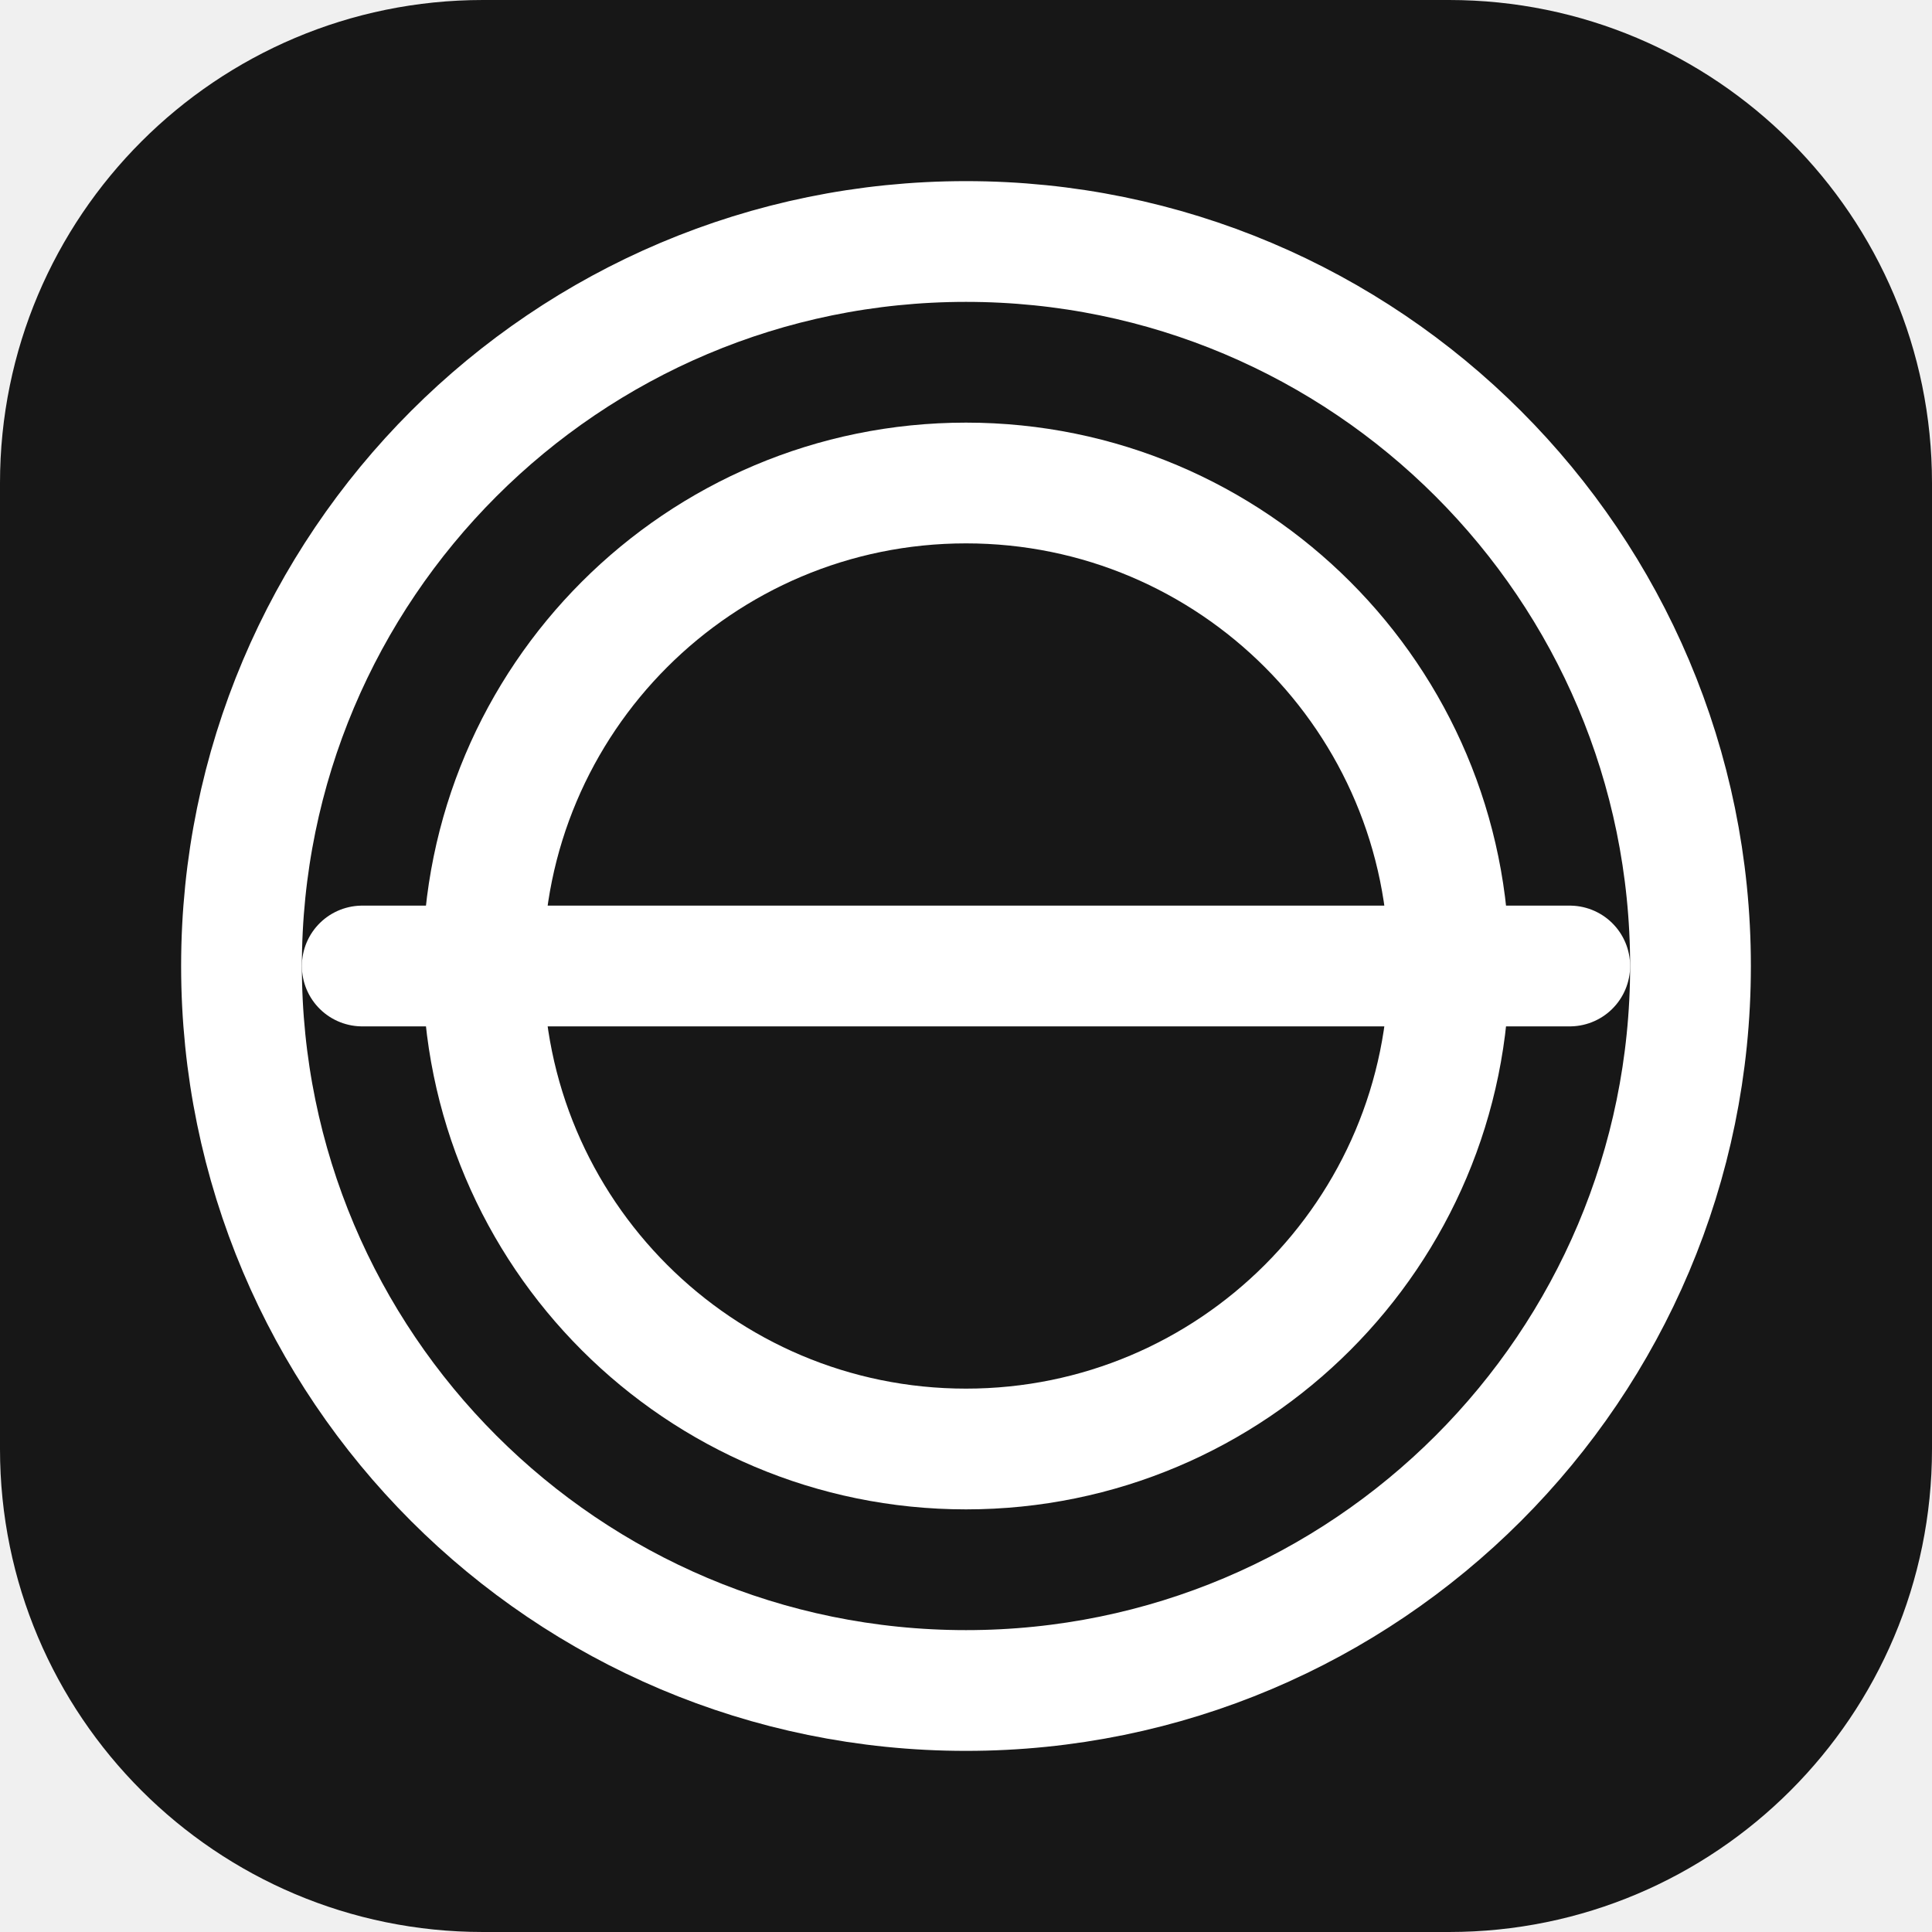
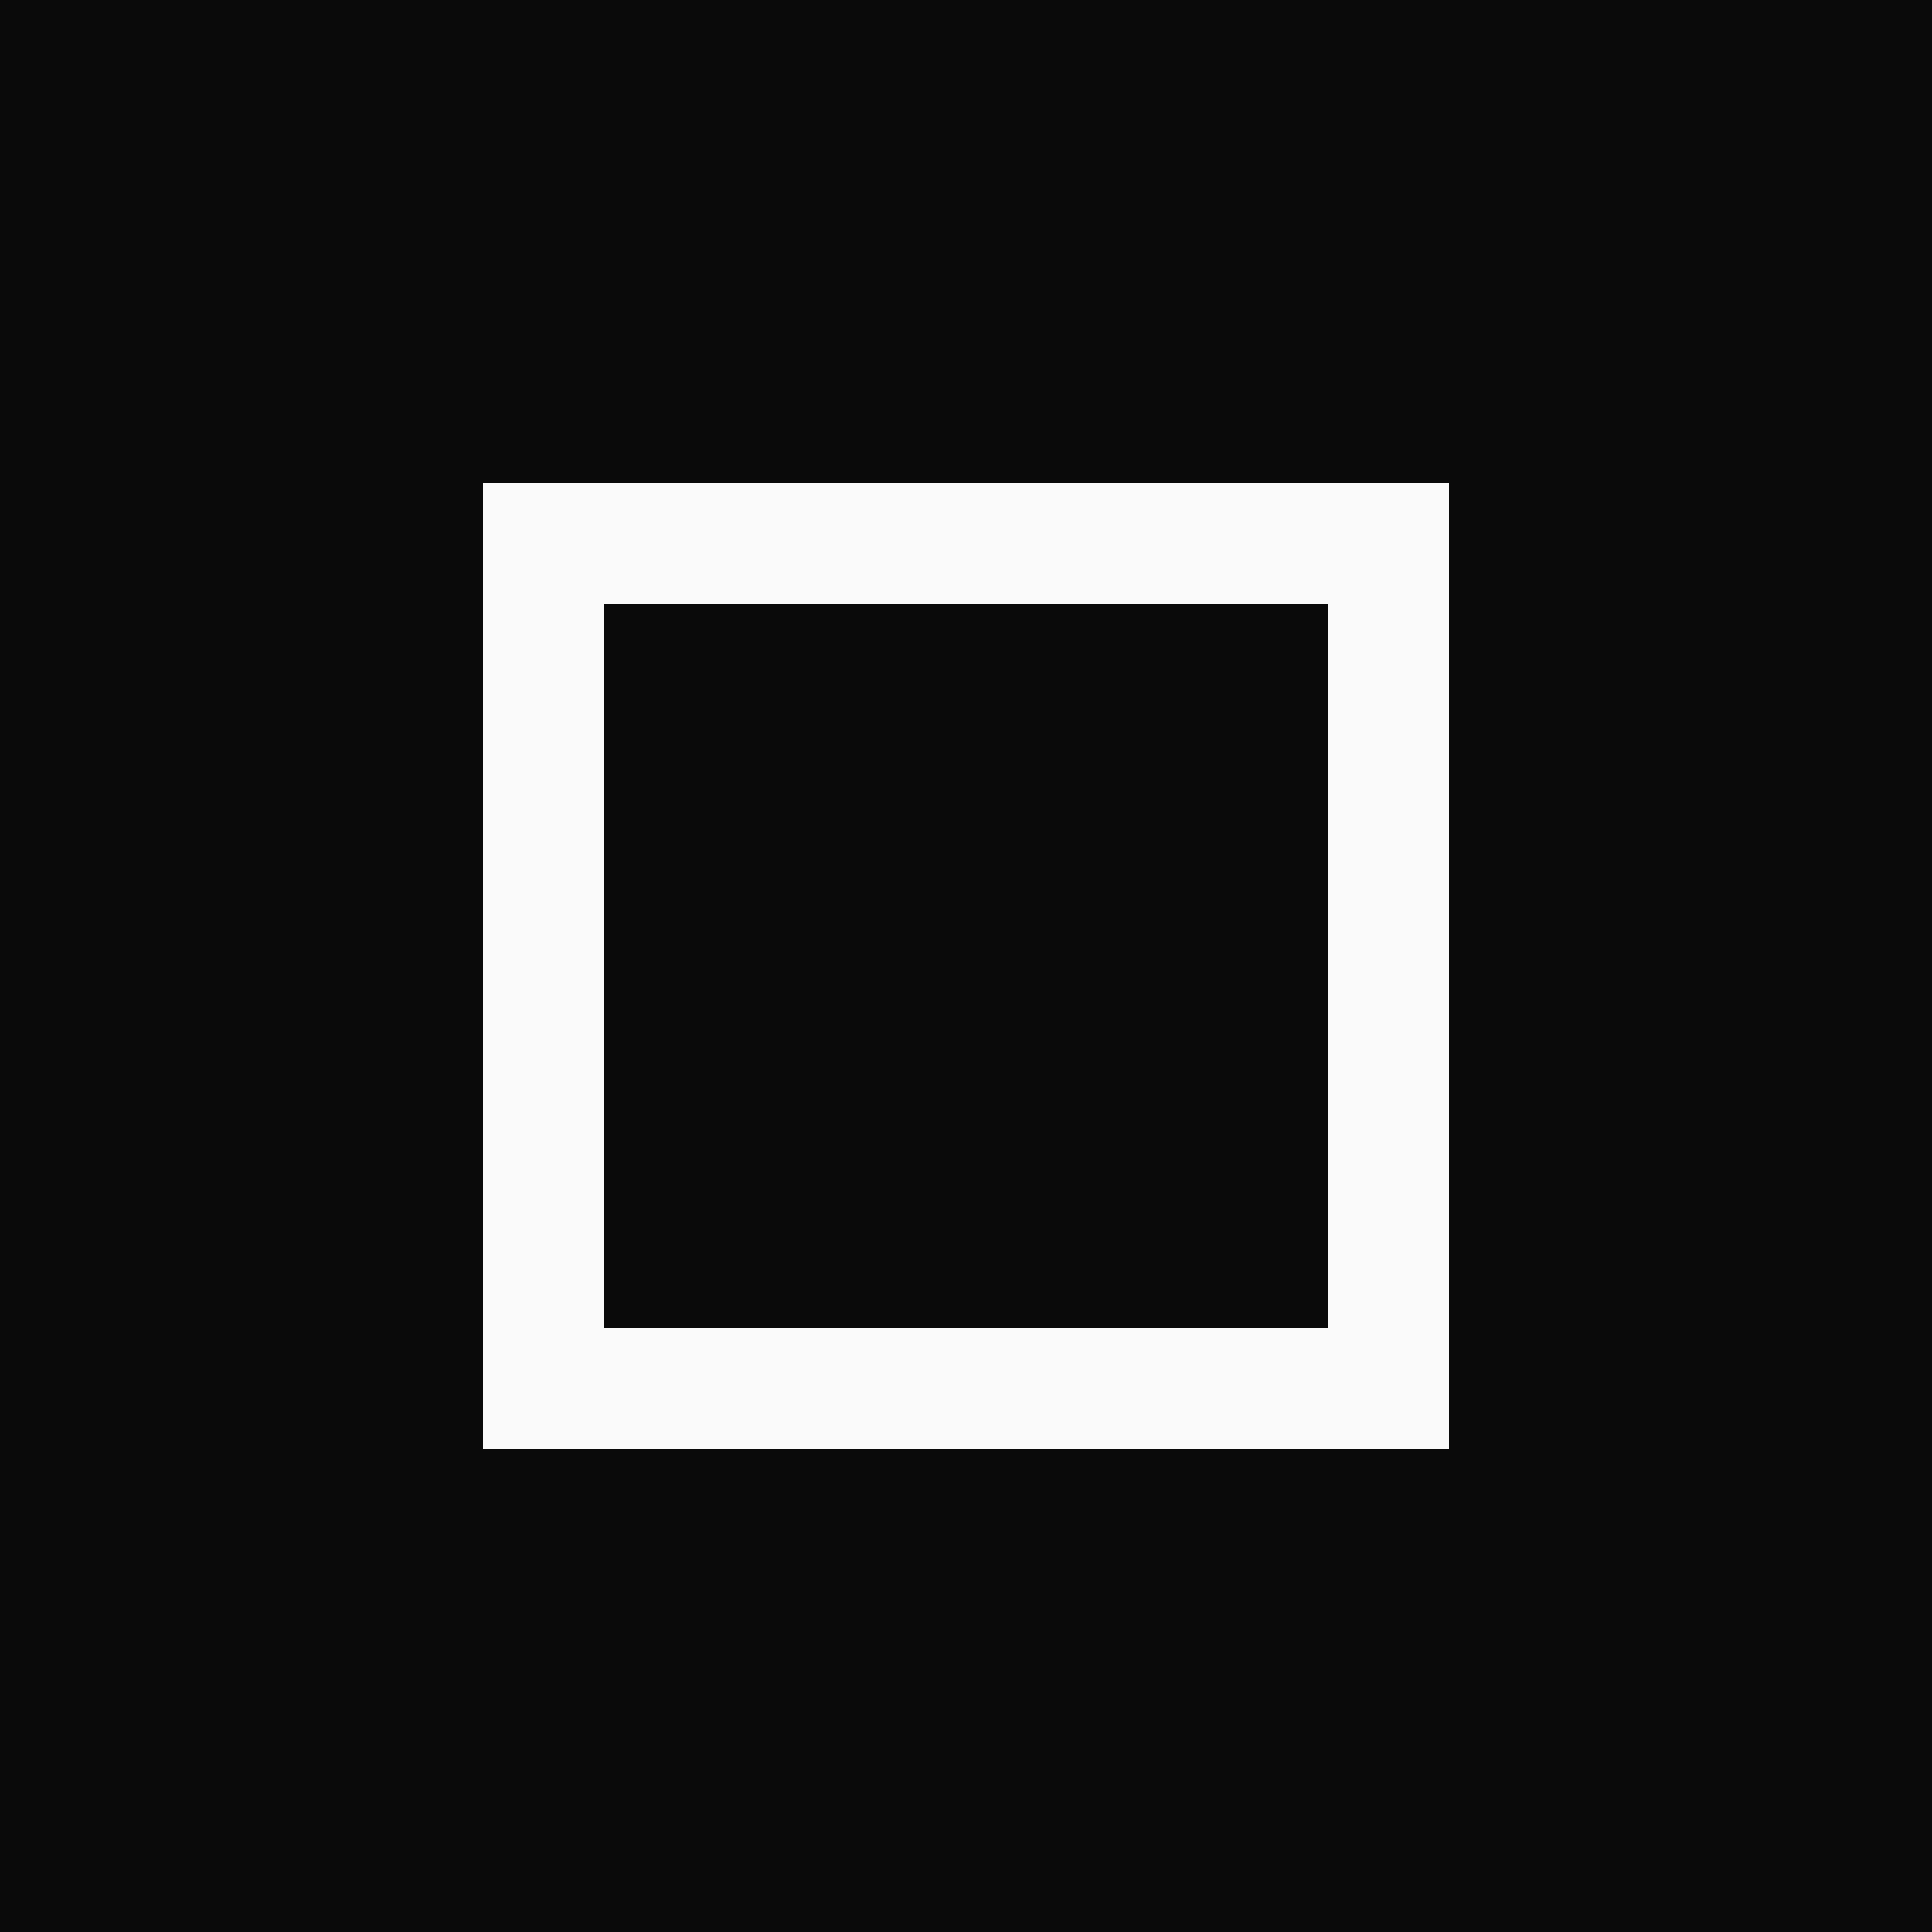
- <svg xmlns="http://www.w3.org/2000/svg" width="32" height="32" viewBox="0 0 32 32" fill="none">
-   <rect width="32" height="32" rx="8" fill="#171717" />
-   <g stroke="white" stroke-width="2" stroke-linecap="round" stroke-linejoin="round" fill="none">
-     <circle cx="16" cy="16" r="8" />
-     <path d="M16 4a10 10 0 0 0 0 24 10 10 0 0 0 0-24" />
-     <path d="M6 16h20" />
-   </g>
+ <svg xmlns="http://www.w3.org/2000/svg" width="32" height="32" viewBox="0 0 32 32">
+   <rect width="32" height="32" fill="#0a0a0a" />
+   <rect x="9" y="9" width="14" height="14" fill="none" stroke="#fafafa" stroke-width="2" />
</svg>
